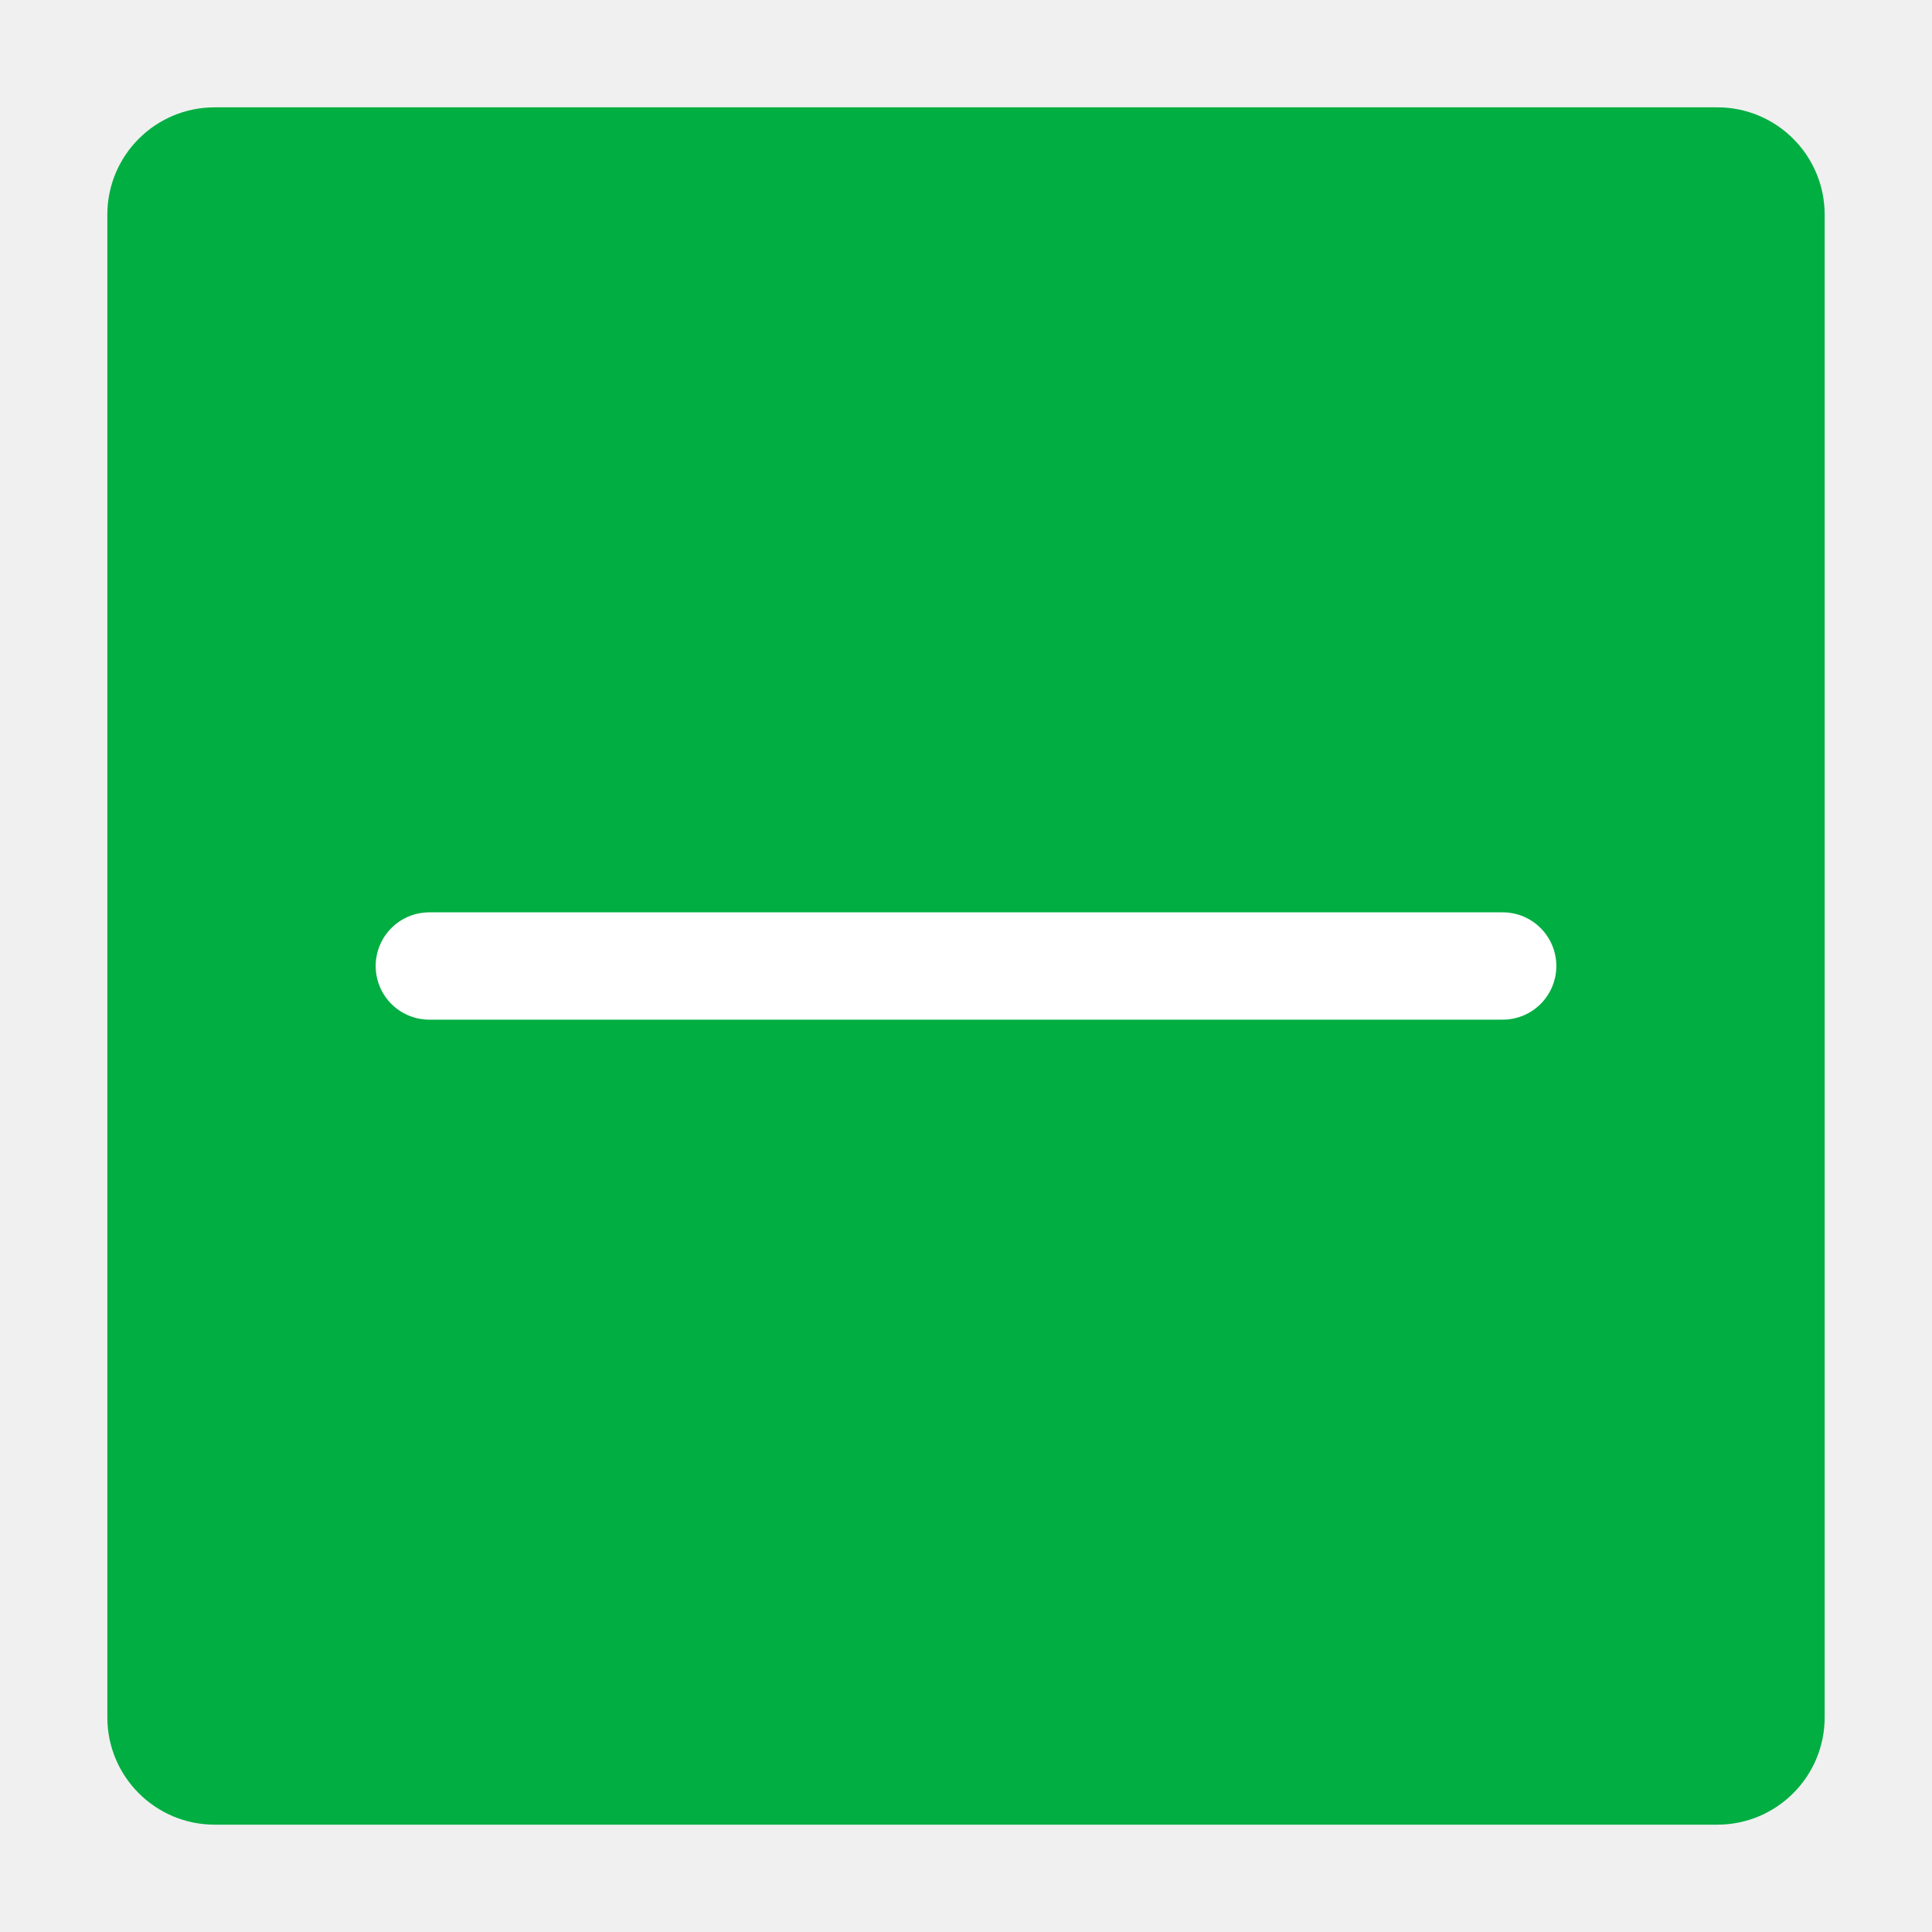
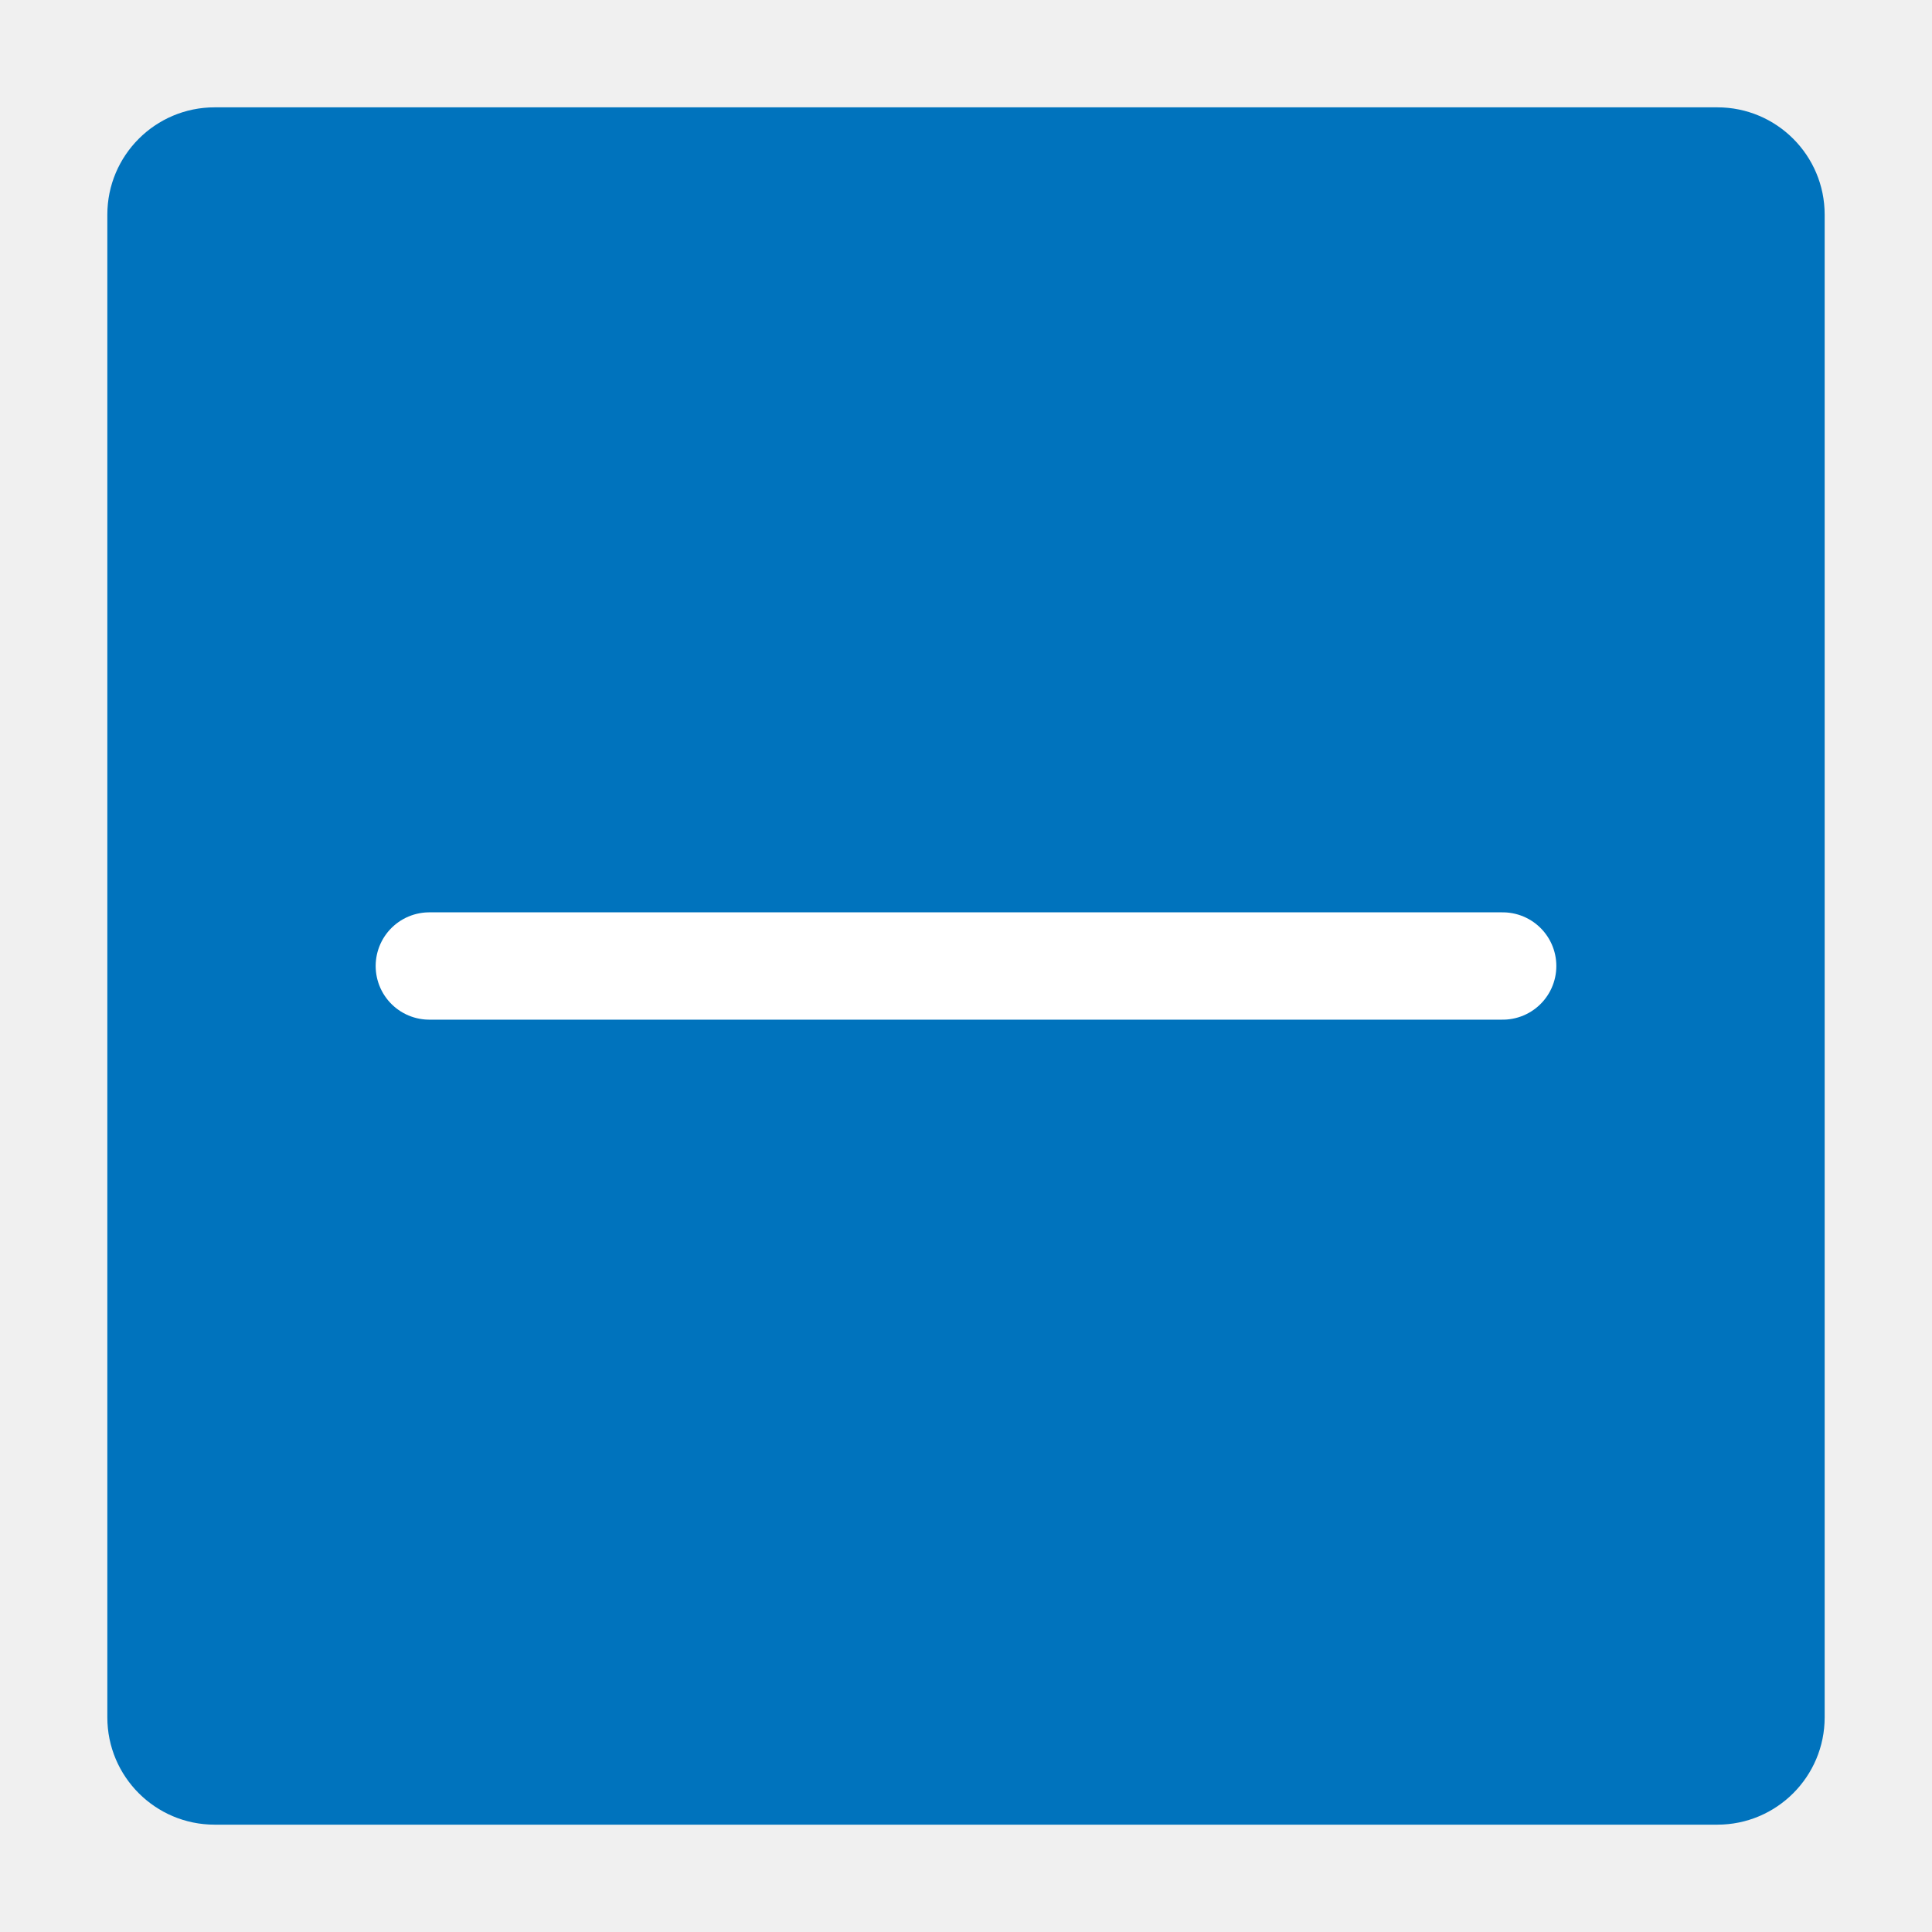
<svg xmlns="http://www.w3.org/2000/svg" width="18" height="18" viewBox="0 0 18 18" fill="none">
-   <rect x="1" y="1" width="16" height="16" rx="1" fill="#00AE42" />
+   <rect x="1" y="1" width="16" height="16" rx="1" fill="#0073BD" />
  <path d="M4 9L14 9" stroke="white" stroke-linecap="round" />
</svg>
